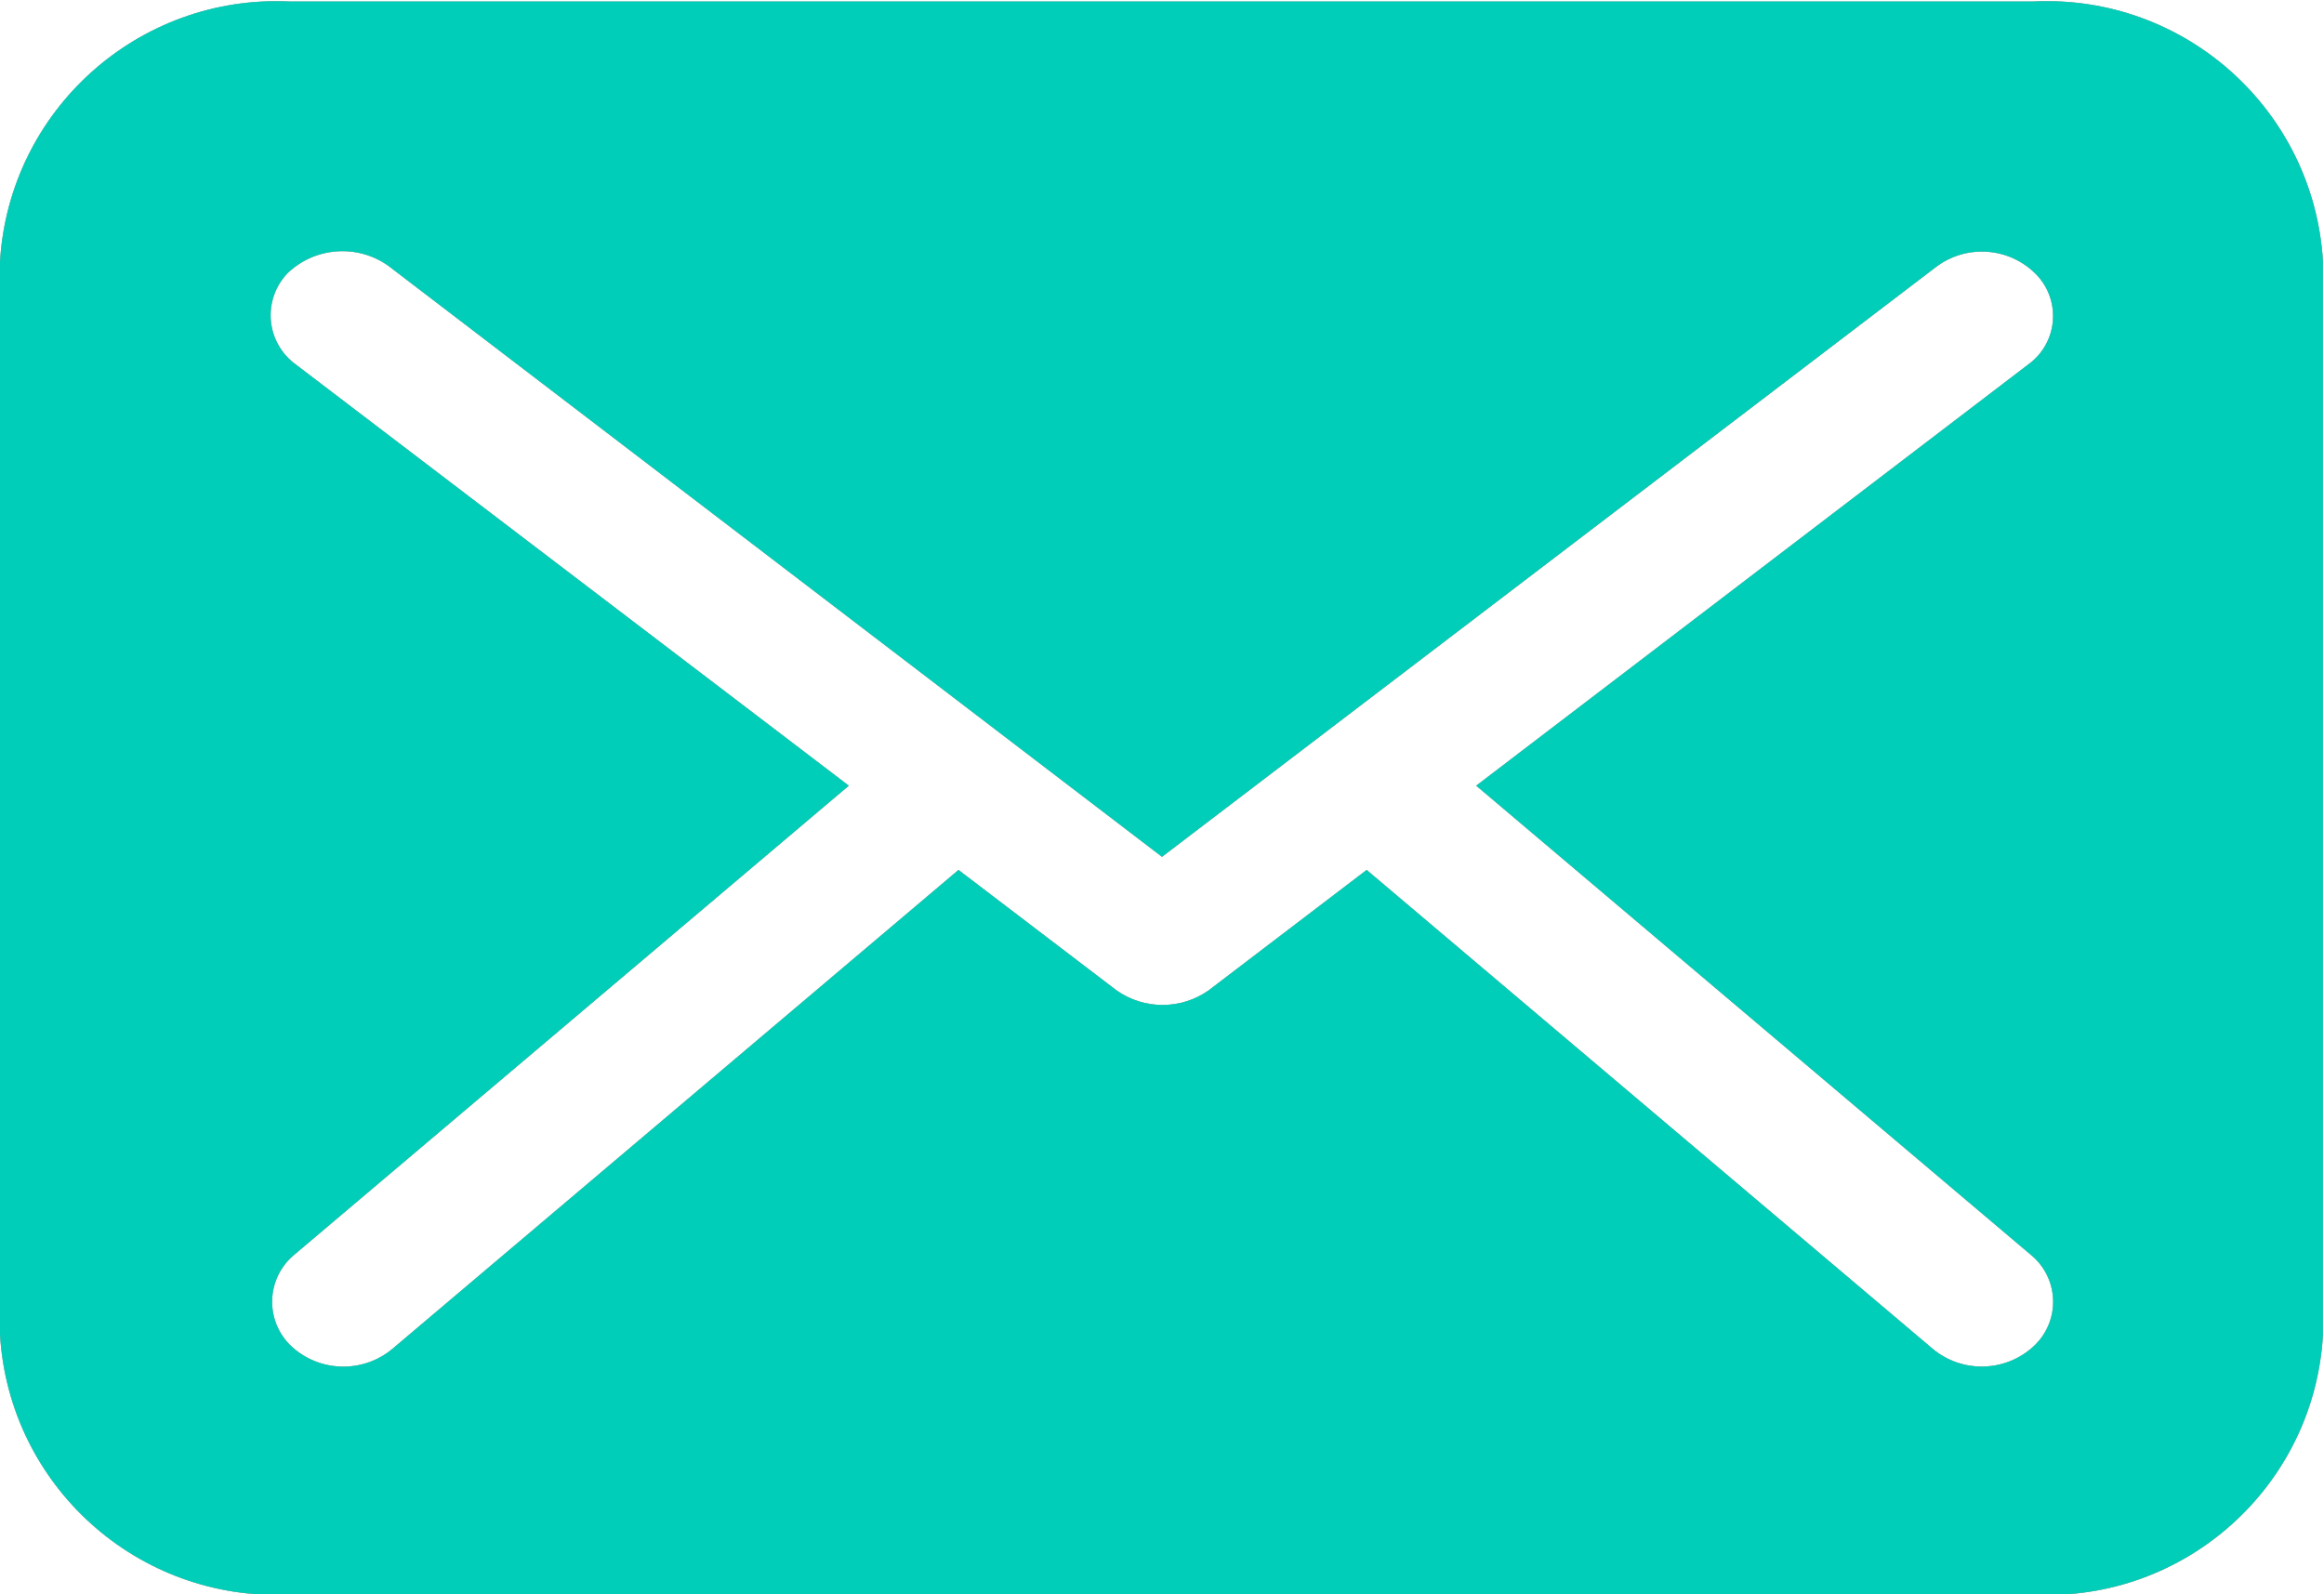
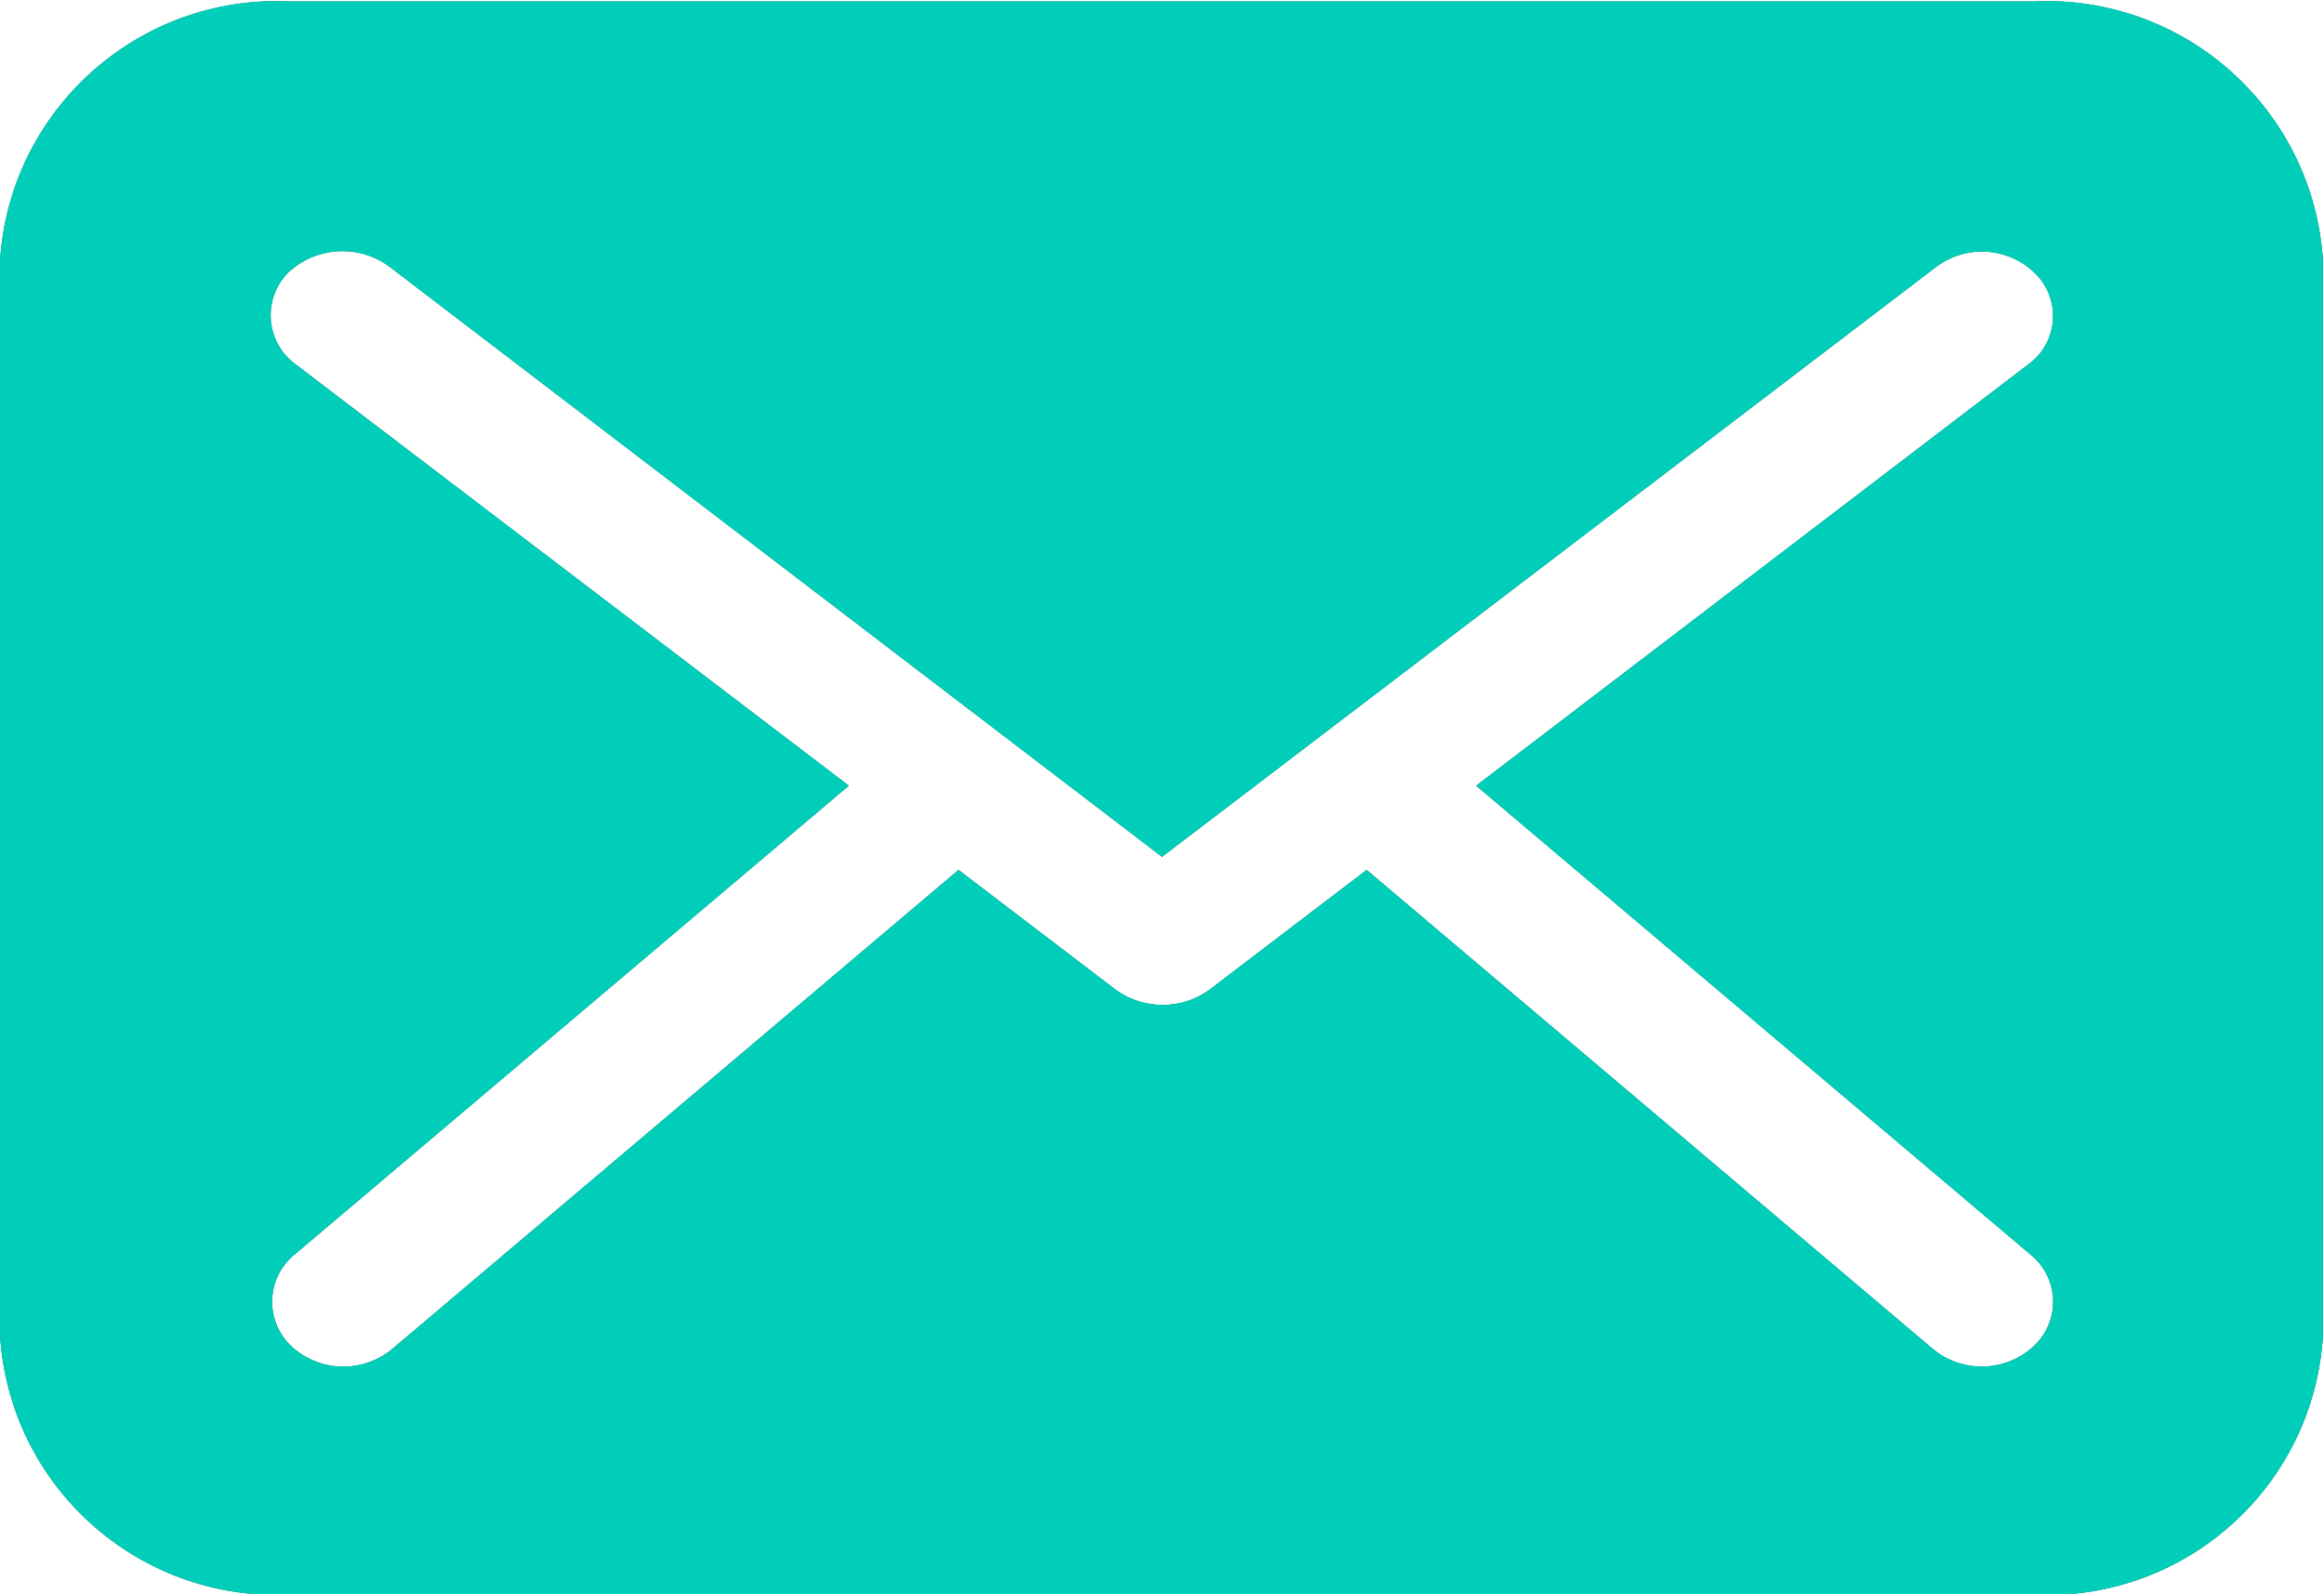
<svg xmlns="http://www.w3.org/2000/svg" width="16" height="10.97">
  <defs>
    <filter id="a" x="67" y="2988.44" width="16" height="10.97" filterUnits="userSpaceOnUse">
      <feFlood result="flood" flood-color="#00ceb9" />
      <feComposite result="composite" operator="in" in2="SourceGraphic" />
      <feBlend result="blend" in2="SourceGraphic" />
    </filter>
  </defs>
-   <path data-name="иконка письмо" d="M81 2999.42a1.9 1.9 0 0 0 1.993-1.79v-7.39a1.906 1.906 0 0 0-1.993-1.79H68.993a1.908 1.908 0 0 0-1.993 1.79v7.39a1.906 1.906 0 0 0 1.993 1.79H81zm-11.963-8.47a.418.418 0 0 1-.056-.63.546.546 0 0 1 .692-.05l5.327 4.07 5.327-4.06a.523.523 0 0 1 .692.05.411.411 0 0 1-.056.62l-3.8 2.9 3.818 3.23a.417.417 0 0 1 .02.63.527.527 0 0 1-.692.02l-3.9-3.3-1.089.83a.55.55 0 0 1-.632 0l-1.089-.83-3.9 3.3a.527.527 0 0 1-.693-.02.42.42 0 0 1 .02-.63l3.818-3.23z" transform="translate(-67 -2988.44)" fill="#666" fill-rule="evenodd" filter="url(#a)" />
+   <path data-name="иконка письмо" d="M81 2999.42a1.9 1.9 0 0 0 1.993-1.79v-7.39a1.906 1.906 0 0 0-1.993-1.79H68.993a1.908 1.908 0 0 0-1.993 1.79v7.39a1.906 1.906 0 0 0 1.993 1.79H81zm-11.963-8.47a.418.418 0 0 1-.056-.63.546.546 0 0 1 .692-.05l5.327 4.07 5.327-4.06a.523.523 0 0 1 .692.05.411.411 0 0 1-.056.62l-3.8 2.9 3.818 3.23a.417.417 0 0 1 .02.63.527.527 0 0 1-.692.02l-3.9-3.3-1.089.83a.55.55 0 0 1-.632 0l-1.089-.83-3.9 3.3a.527.527 0 0 1-.693-.02.42.42 0 0 1 .02-.63l3.818-3.23z" transform="translate(-67 -2988.44)" fill-rule="evenodd" filter="url(#a)" />
</svg>
